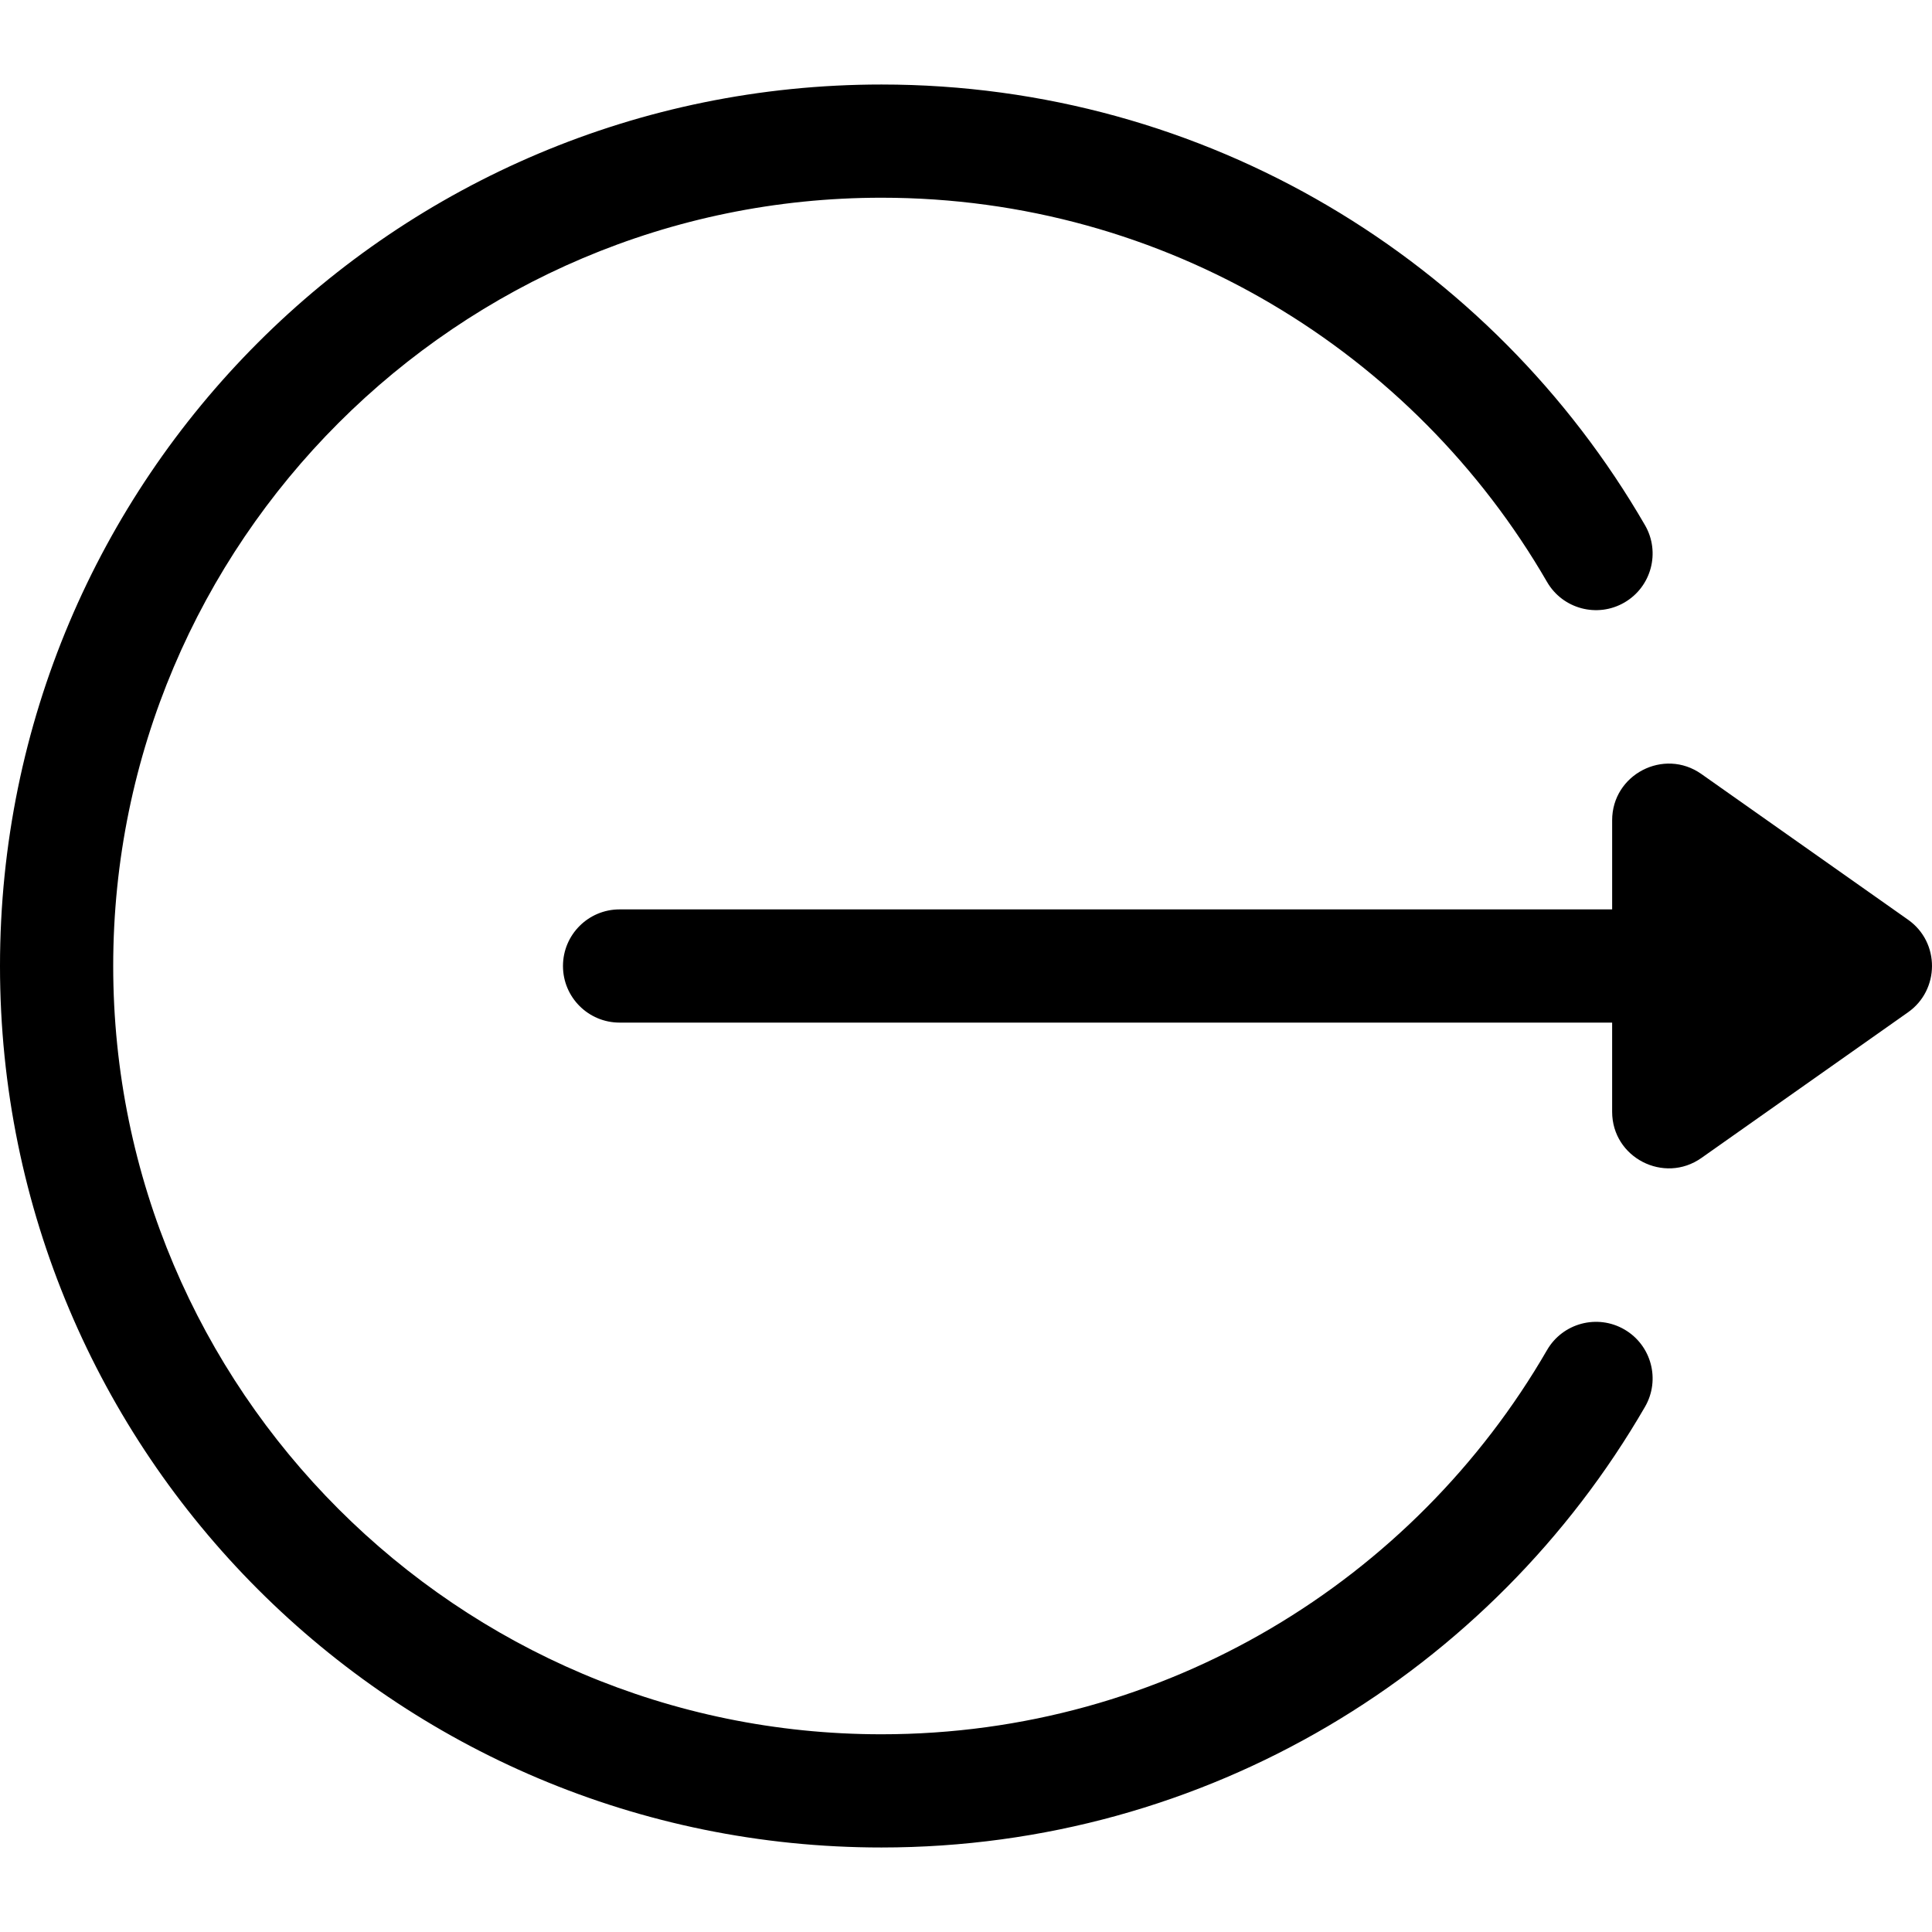
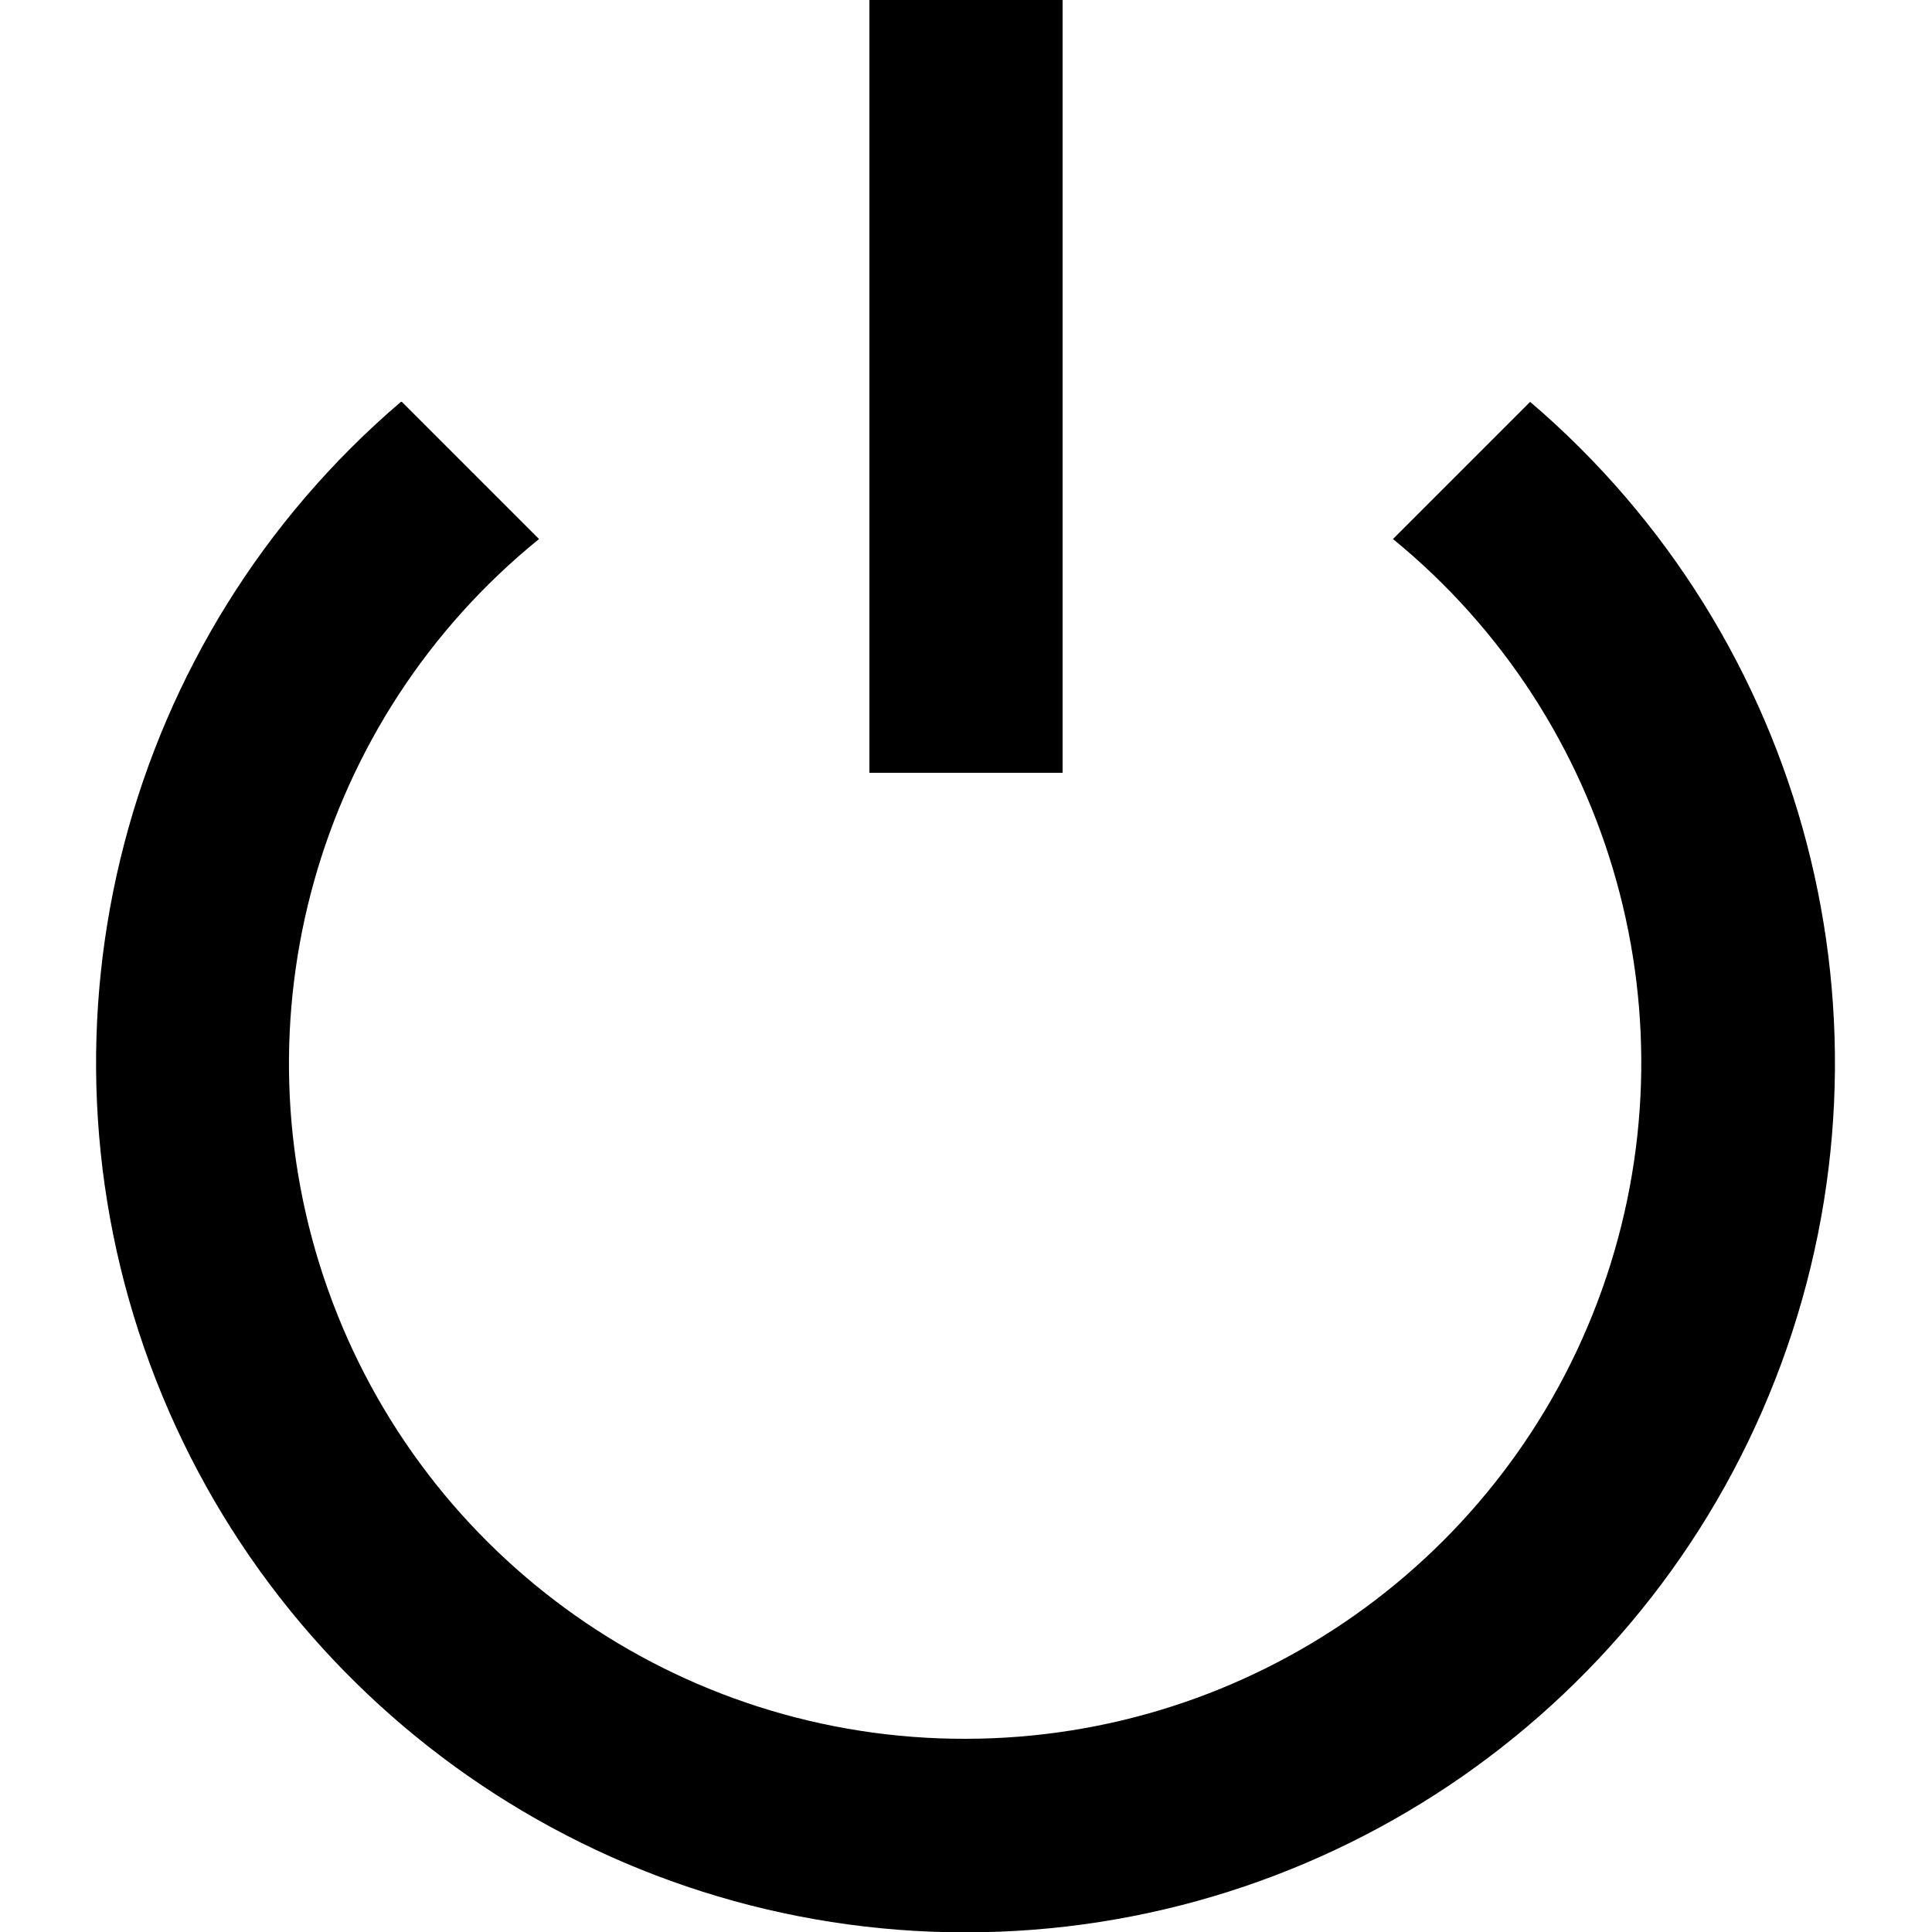
- <svg xmlns="http://www.w3.org/2000/svg" version="1.1" id="Layer_1" x="0px" y="0px" viewBox="0 0 512 512" style="enable-background:new 0 0 512 512;" xml:space="preserve">
-   <g>
-     <g>
-       <path d="M505.664,243.739l-54.783-38.622c-9.926-6.997-23.645,0.128-23.645,12.26v23.622H164.196    c-8.284,0-15.001,6.716-15.001,15.001S155.912,271,164.196,271h263.038v23.621c0,12.212,13.792,19.204,23.644,12.26l54.783-38.622    C514.027,262.365,514.196,249.767,505.664,243.739z" />
-     </g>
-   </g>
-   <g>
-     <g>
-       <path d="M430.471,352.317c-7.169-4.146-16.347-1.698-20.496,5.474c-35.236,60.916-101.103,101.811-176.372,101.811    c-112.266,0-203.602-91.336-203.602-203.602S121.337,52.398,233.603,52.398c75.319,0,141.156,40.933,176.371,101.809    c4.148,7.172,13.328,9.619,20.496,5.474c7.171-4.148,9.621-13.325,5.474-20.496C395.418,69.127,319.729,22.397,233.603,22.397    C104.49,22.397,0,126.876,0,256c0,129.113,104.479,233.603,233.603,233.603c86.163,0,161.833-46.763,202.342-116.79    C440.092,365.642,437.642,356.466,430.471,352.317z" />
-     </g>
-   </g>
-   <g>
- </g>
-   <g>
- </g>
-   <g>
- </g>
-   <g>
- </g>
-   <g>
- </g>
-   <g>
- </g>
-   <g>
- </g>
-   <g>
- </g>
-   <g>
- </g>
-   <g>
- </g>
-   <g>
- </g>
-   <g>
- </g>
-   <g>
- </g>
-   <g>
- </g>
-   <g>
- </g>
+ <svg xmlns="http://www.w3.org/2000/svg" viewBox="0 0 20 20">
+   <path fill-rule="evenodd" d="M4.16 4.16l1.42 1.42A6.99 6.99 0 0 0 10 18a7 7 0 0 0 4.42-12.42l1.42-1.42a9 9 0 1 1-11.69 0zM9 0h2v8H9V0z" />
</svg>
